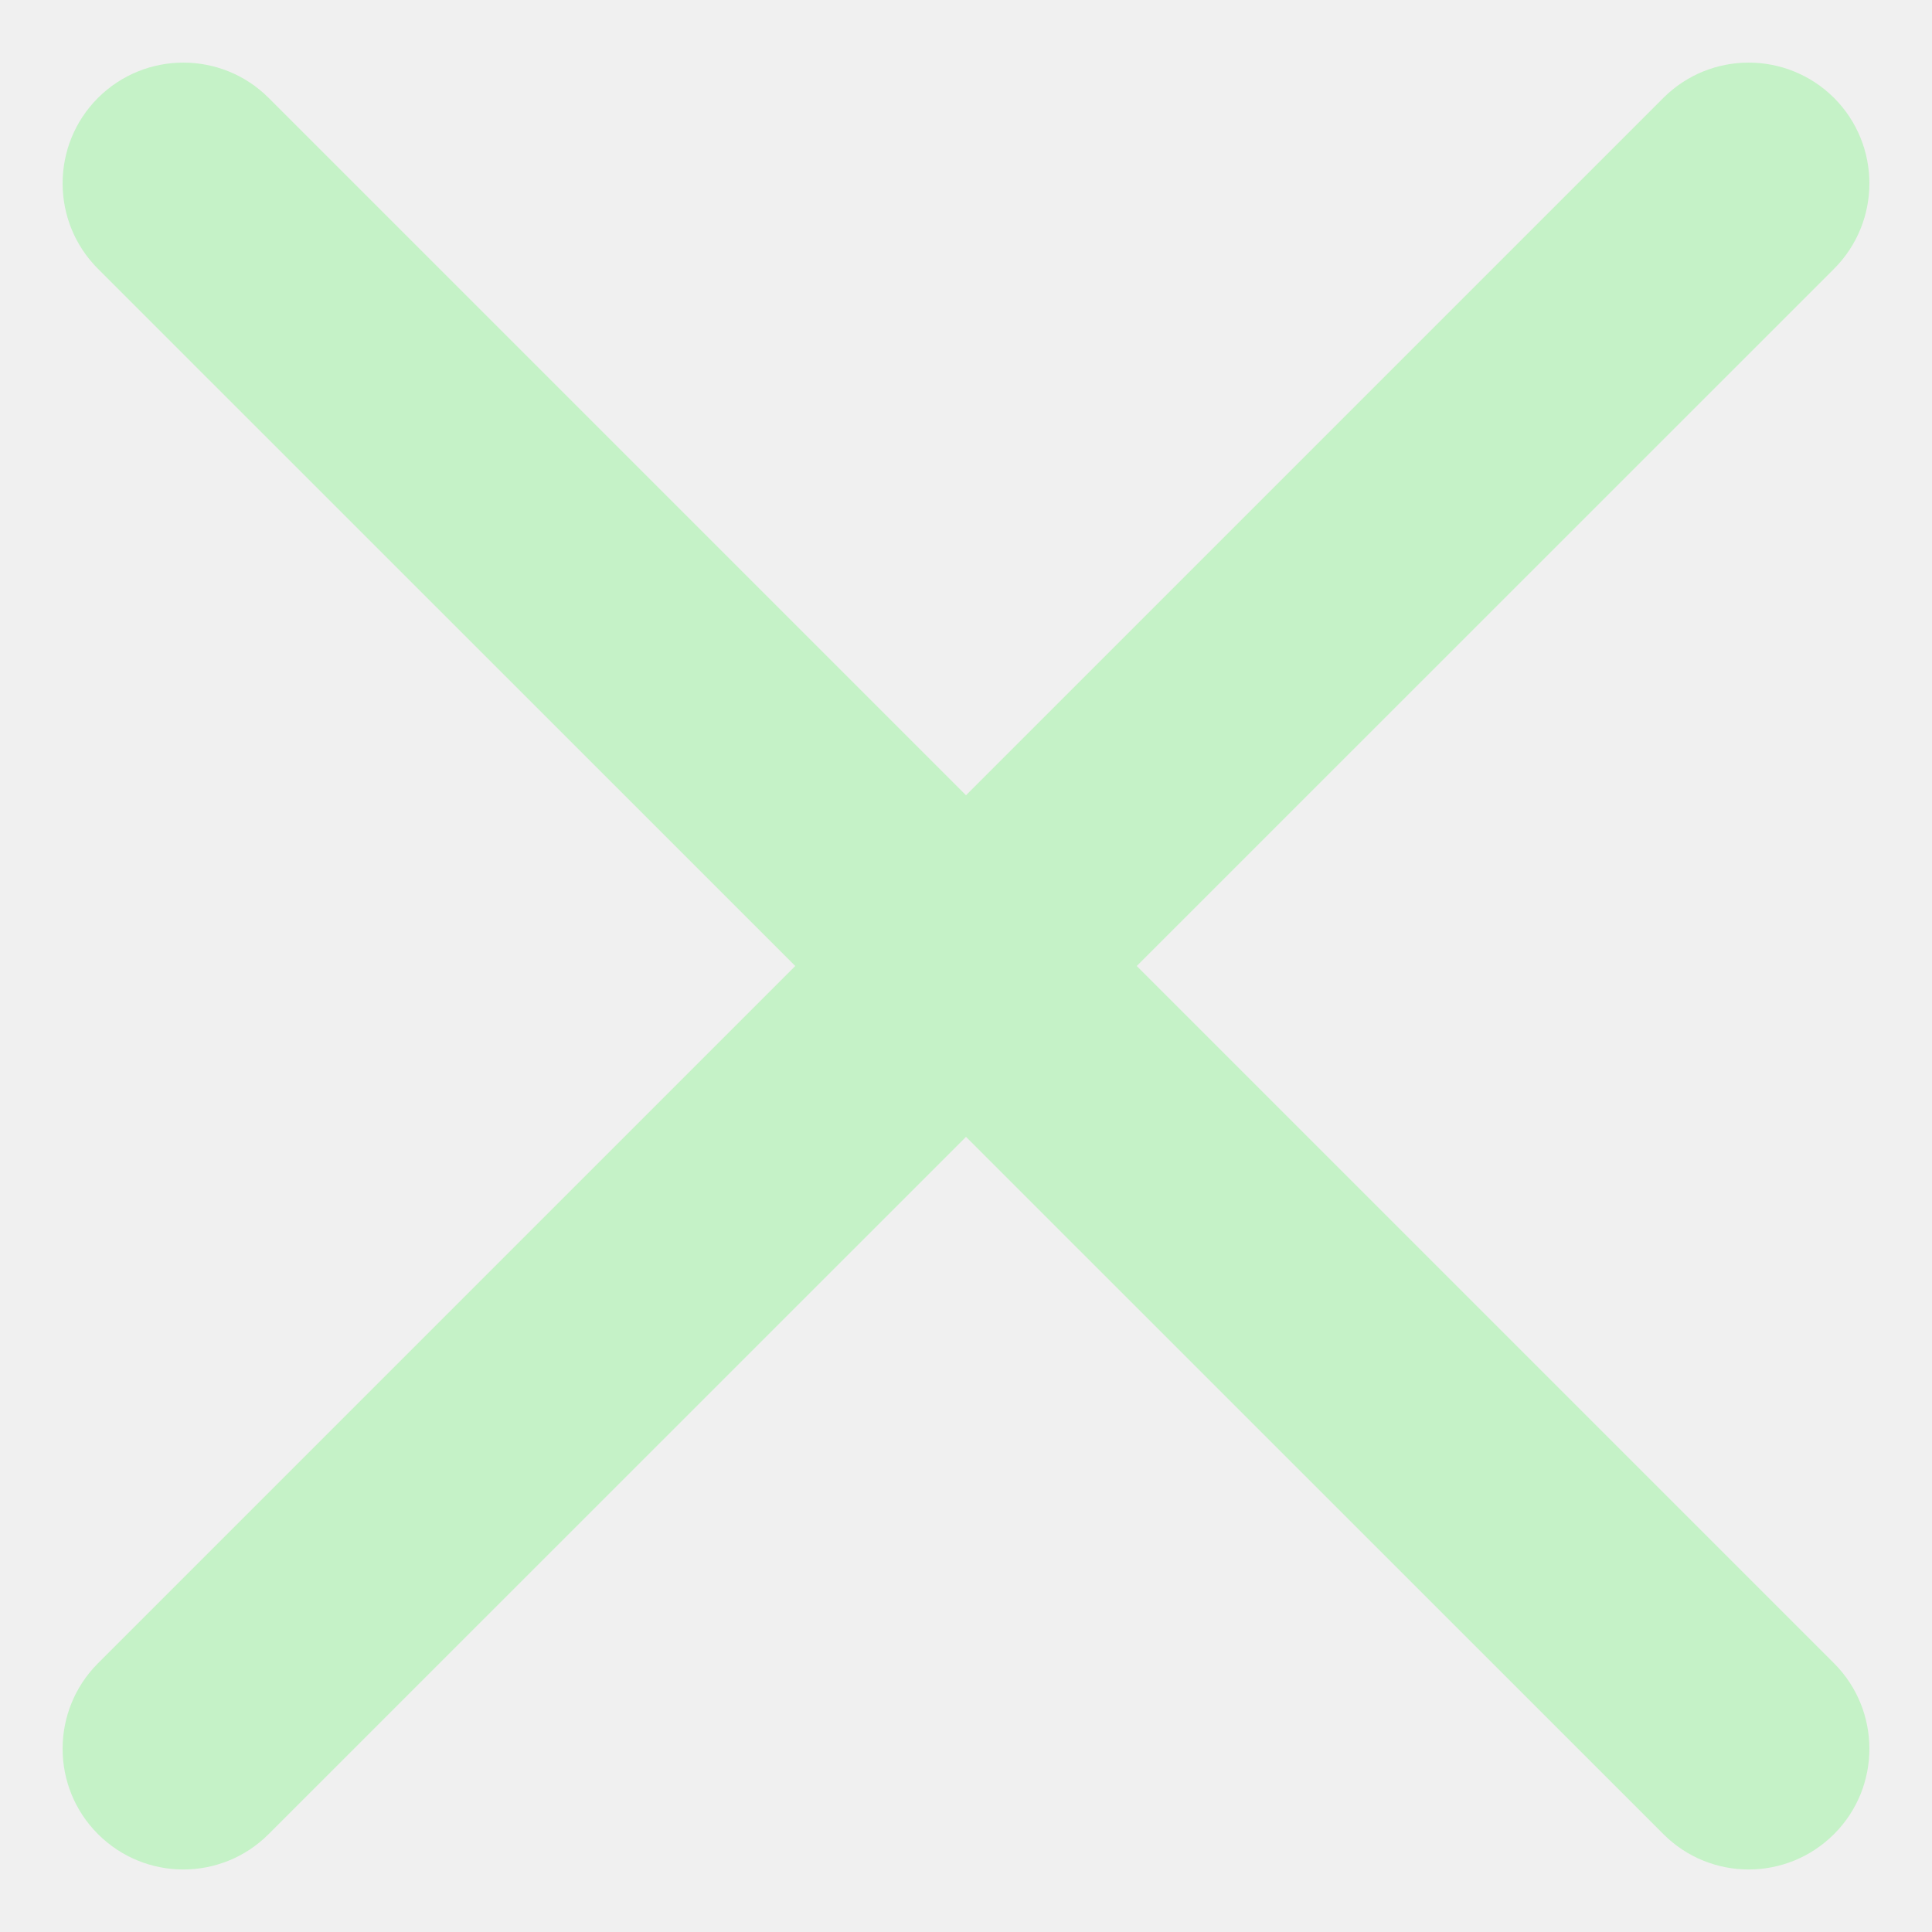
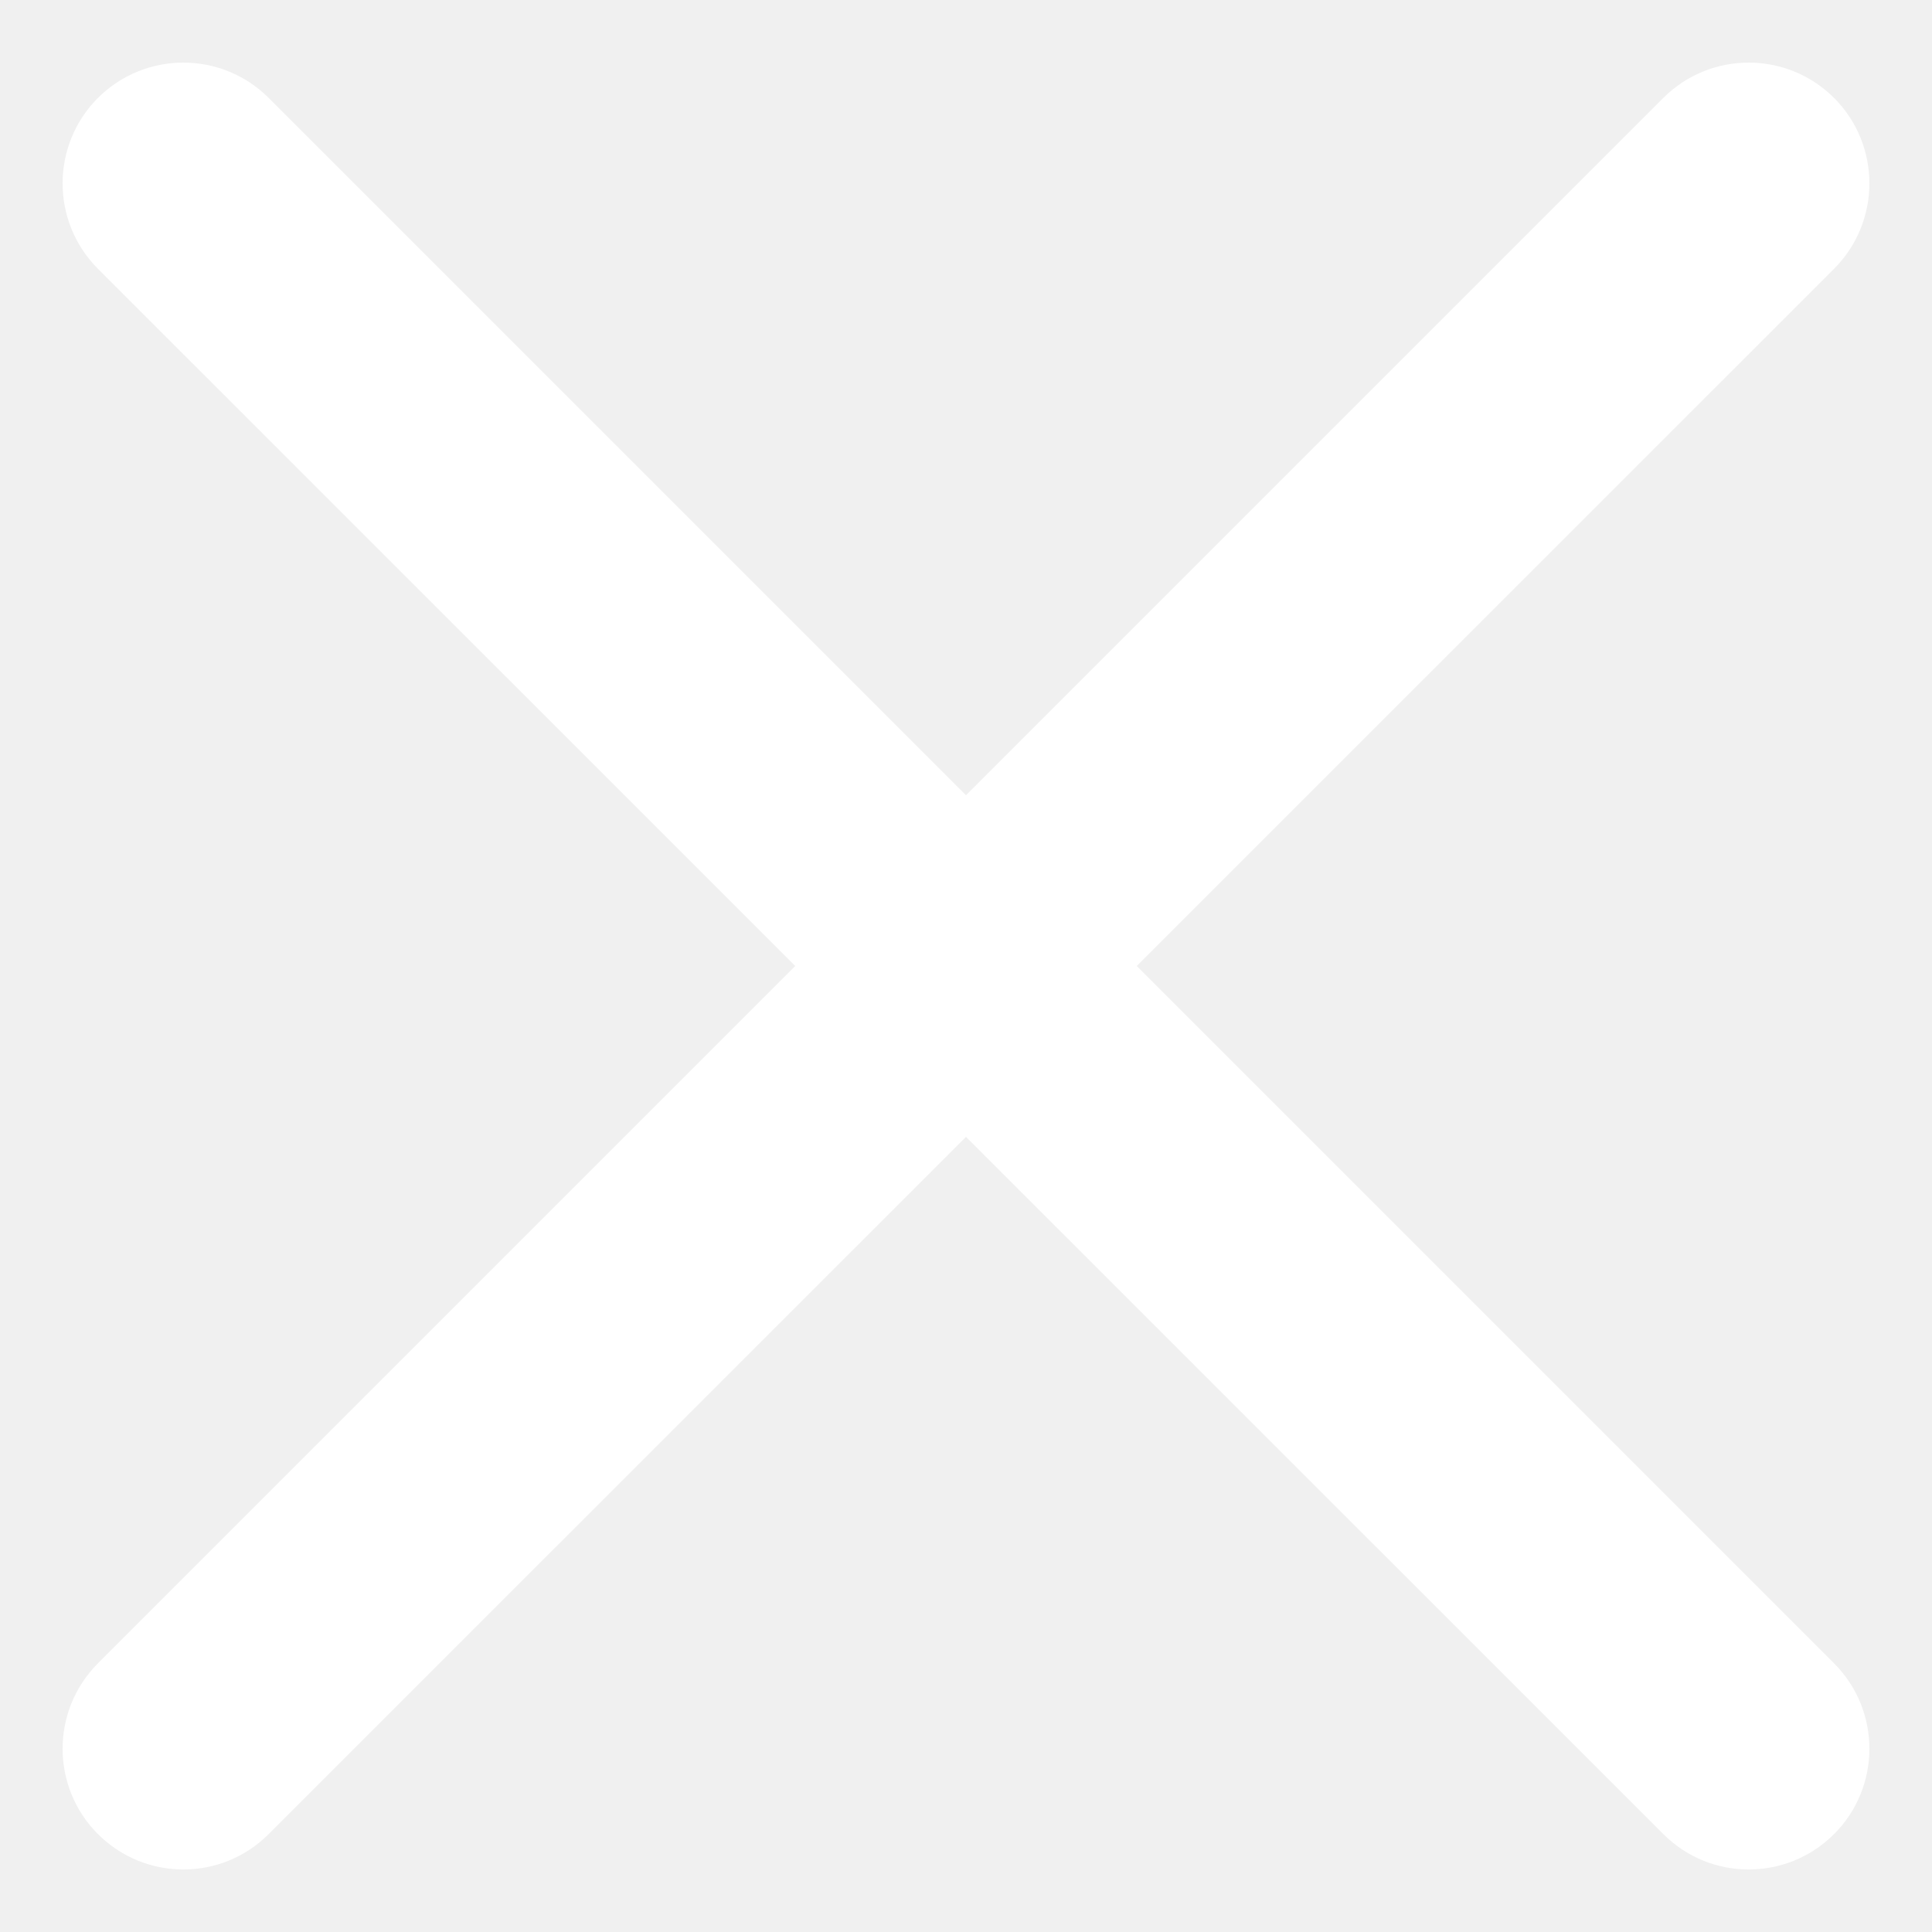
<svg xmlns="http://www.w3.org/2000/svg" width="16" height="16" viewBox="0 0 16 16" fill="none">
-   <path d="M2.225 0.811C1.835 0.421 1.202 0.421 0.811 0.811C0.421 1.202 0.421 1.835 0.811 2.226L6.586 8L0.811 13.775C0.421 14.166 0.421 14.799 0.811 15.189C1.202 15.58 1.835 15.58 2.225 15.189L8 9.415L13.775 15.189C14.165 15.58 14.798 15.58 15.189 15.189C15.579 14.799 15.579 14.166 15.189 13.775L9.414 8L15.189 2.226C15.579 1.835 15.579 1.202 15.189 0.811C14.798 0.421 14.165 0.421 13.775 0.811L8 6.586L2.225 0.811Z" fill="#C5F2C7" />
+   <path d="M2.225 0.811C1.835 0.421 1.202 0.421 0.811 0.811C0.421 1.202 0.421 1.835 0.811 2.226L6.586 8L0.811 13.775C0.421 14.166 0.421 14.799 0.811 15.189C1.202 15.58 1.835 15.58 2.225 15.189L8 9.415L13.775 15.189C14.165 15.58 14.798 15.58 15.189 15.189C15.579 14.799 15.579 14.166 15.189 13.775L9.414 8L15.189 2.226C15.579 1.835 15.579 1.202 15.189 0.811C14.798 0.421 14.165 0.421 13.775 0.811L8 6.586L2.225 0.811Z" fill="#FFFFFF" />
</svg>
